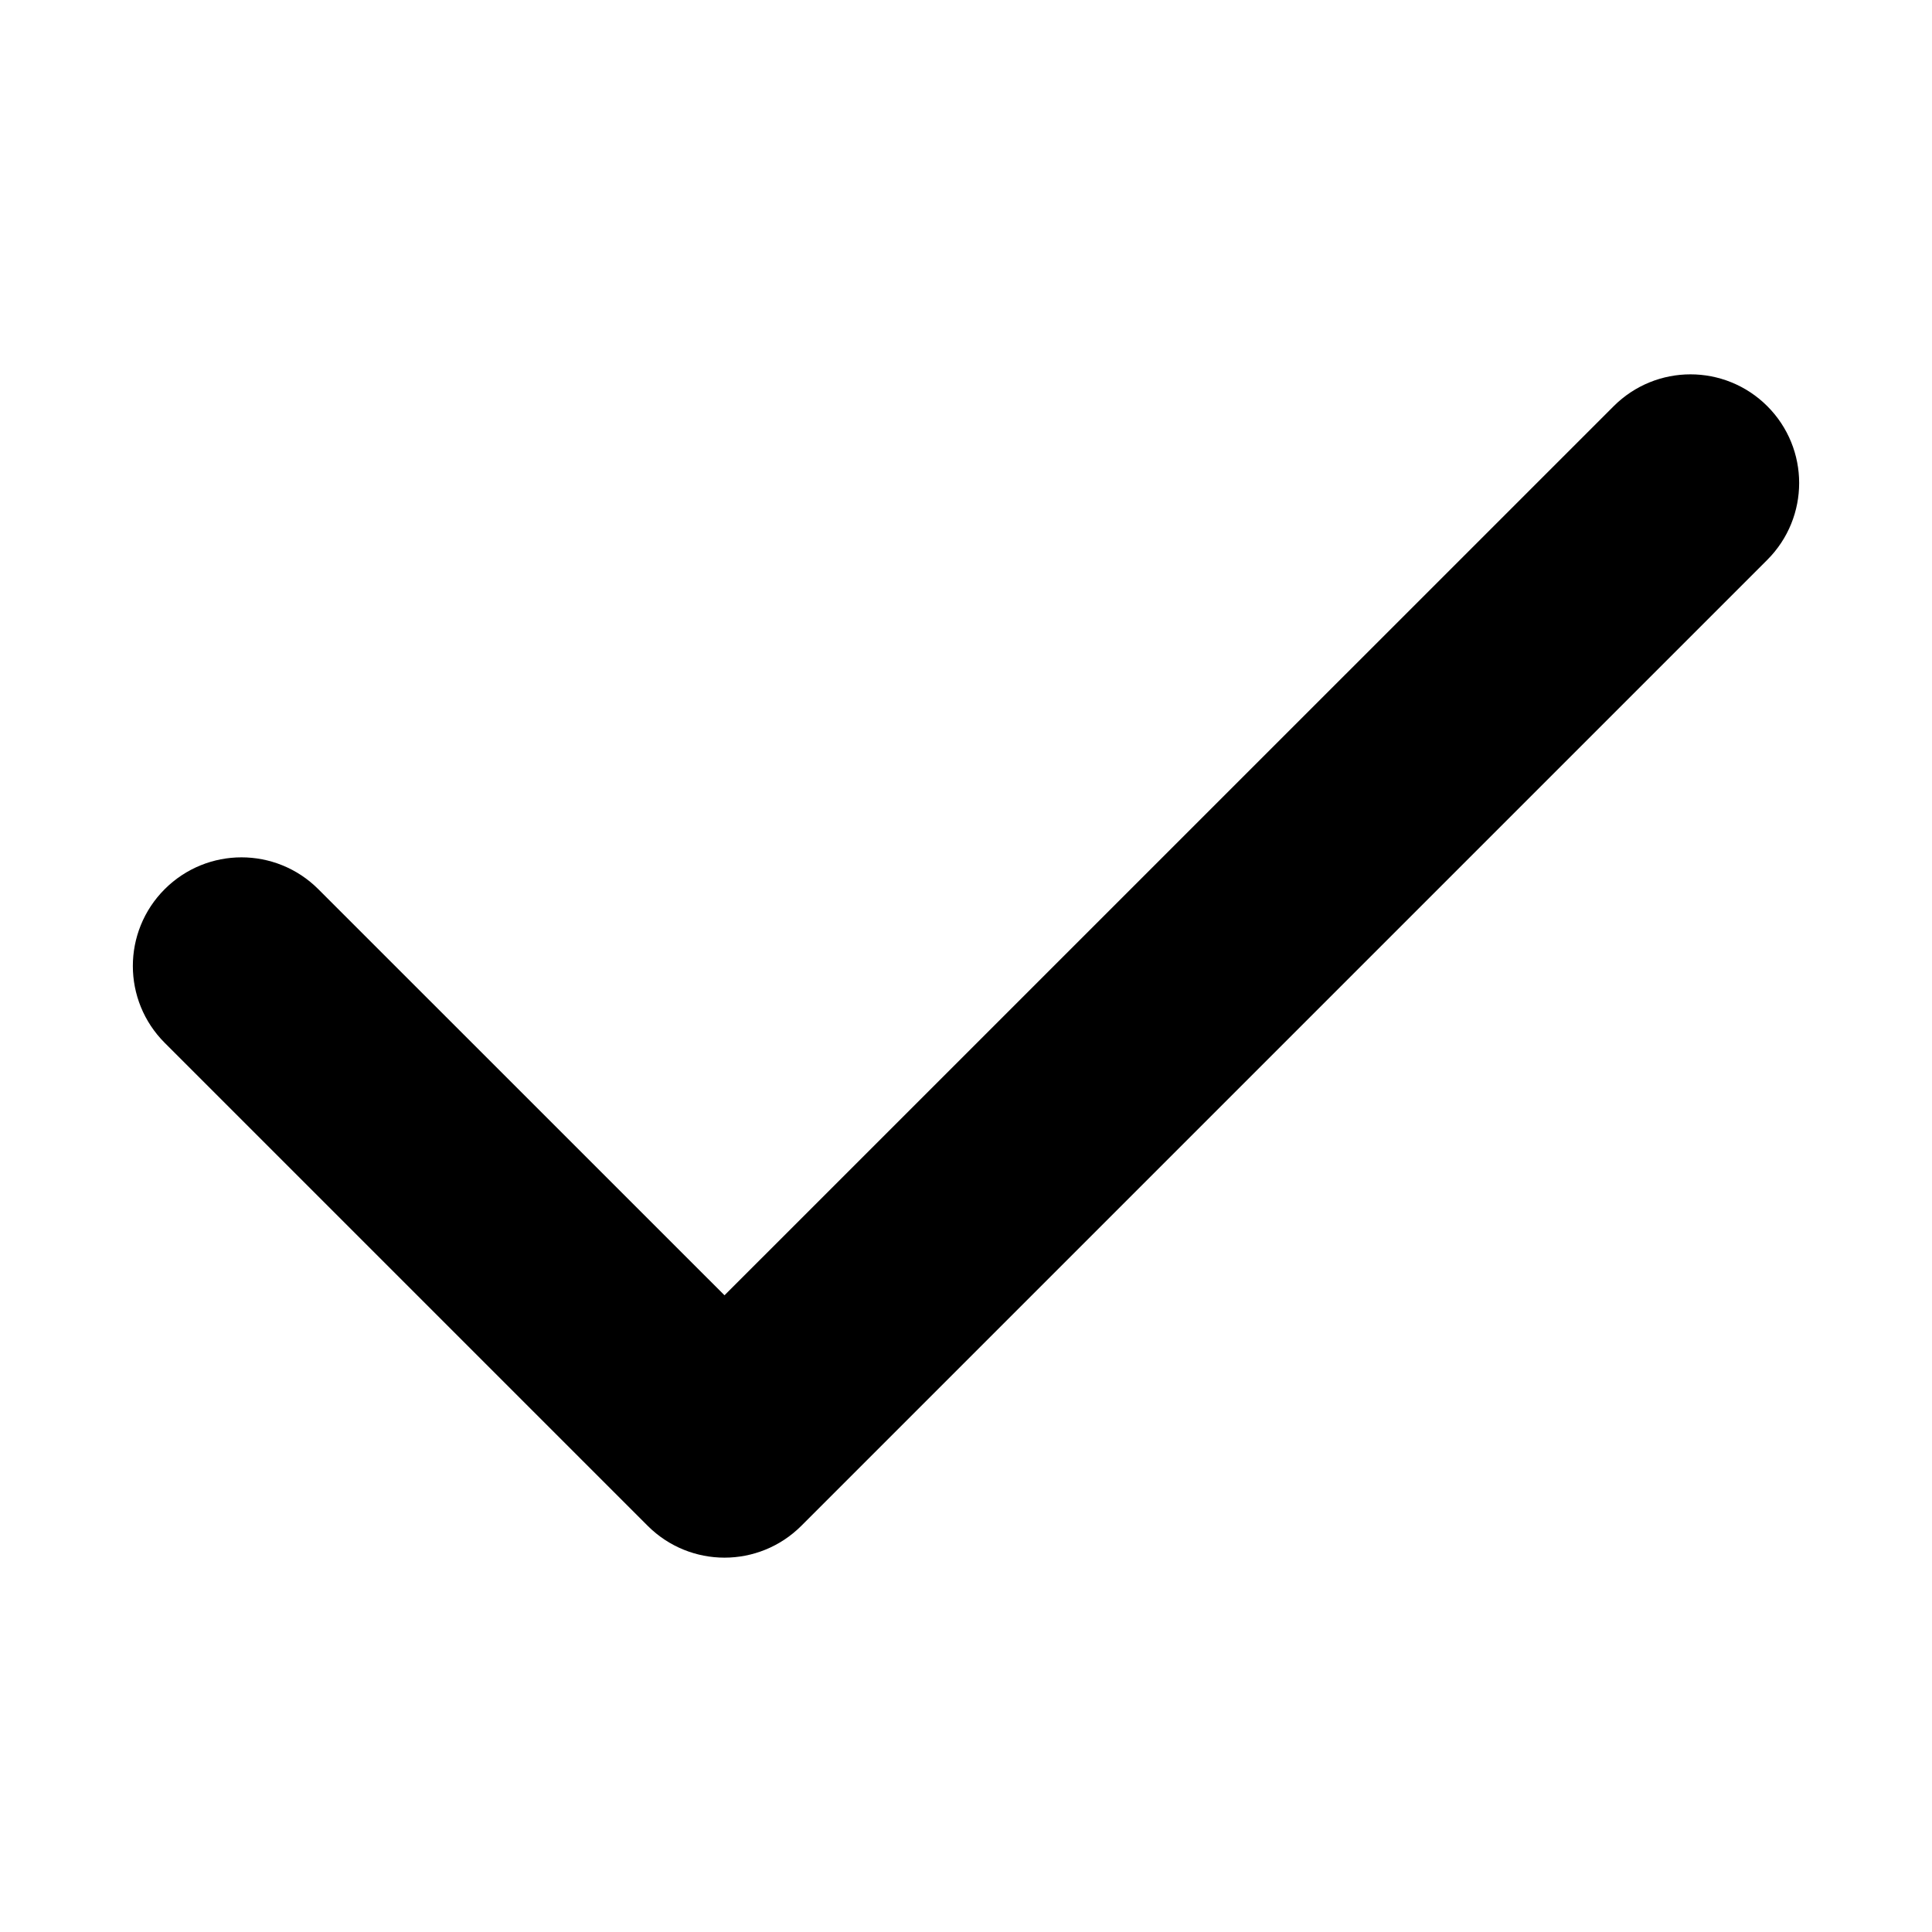
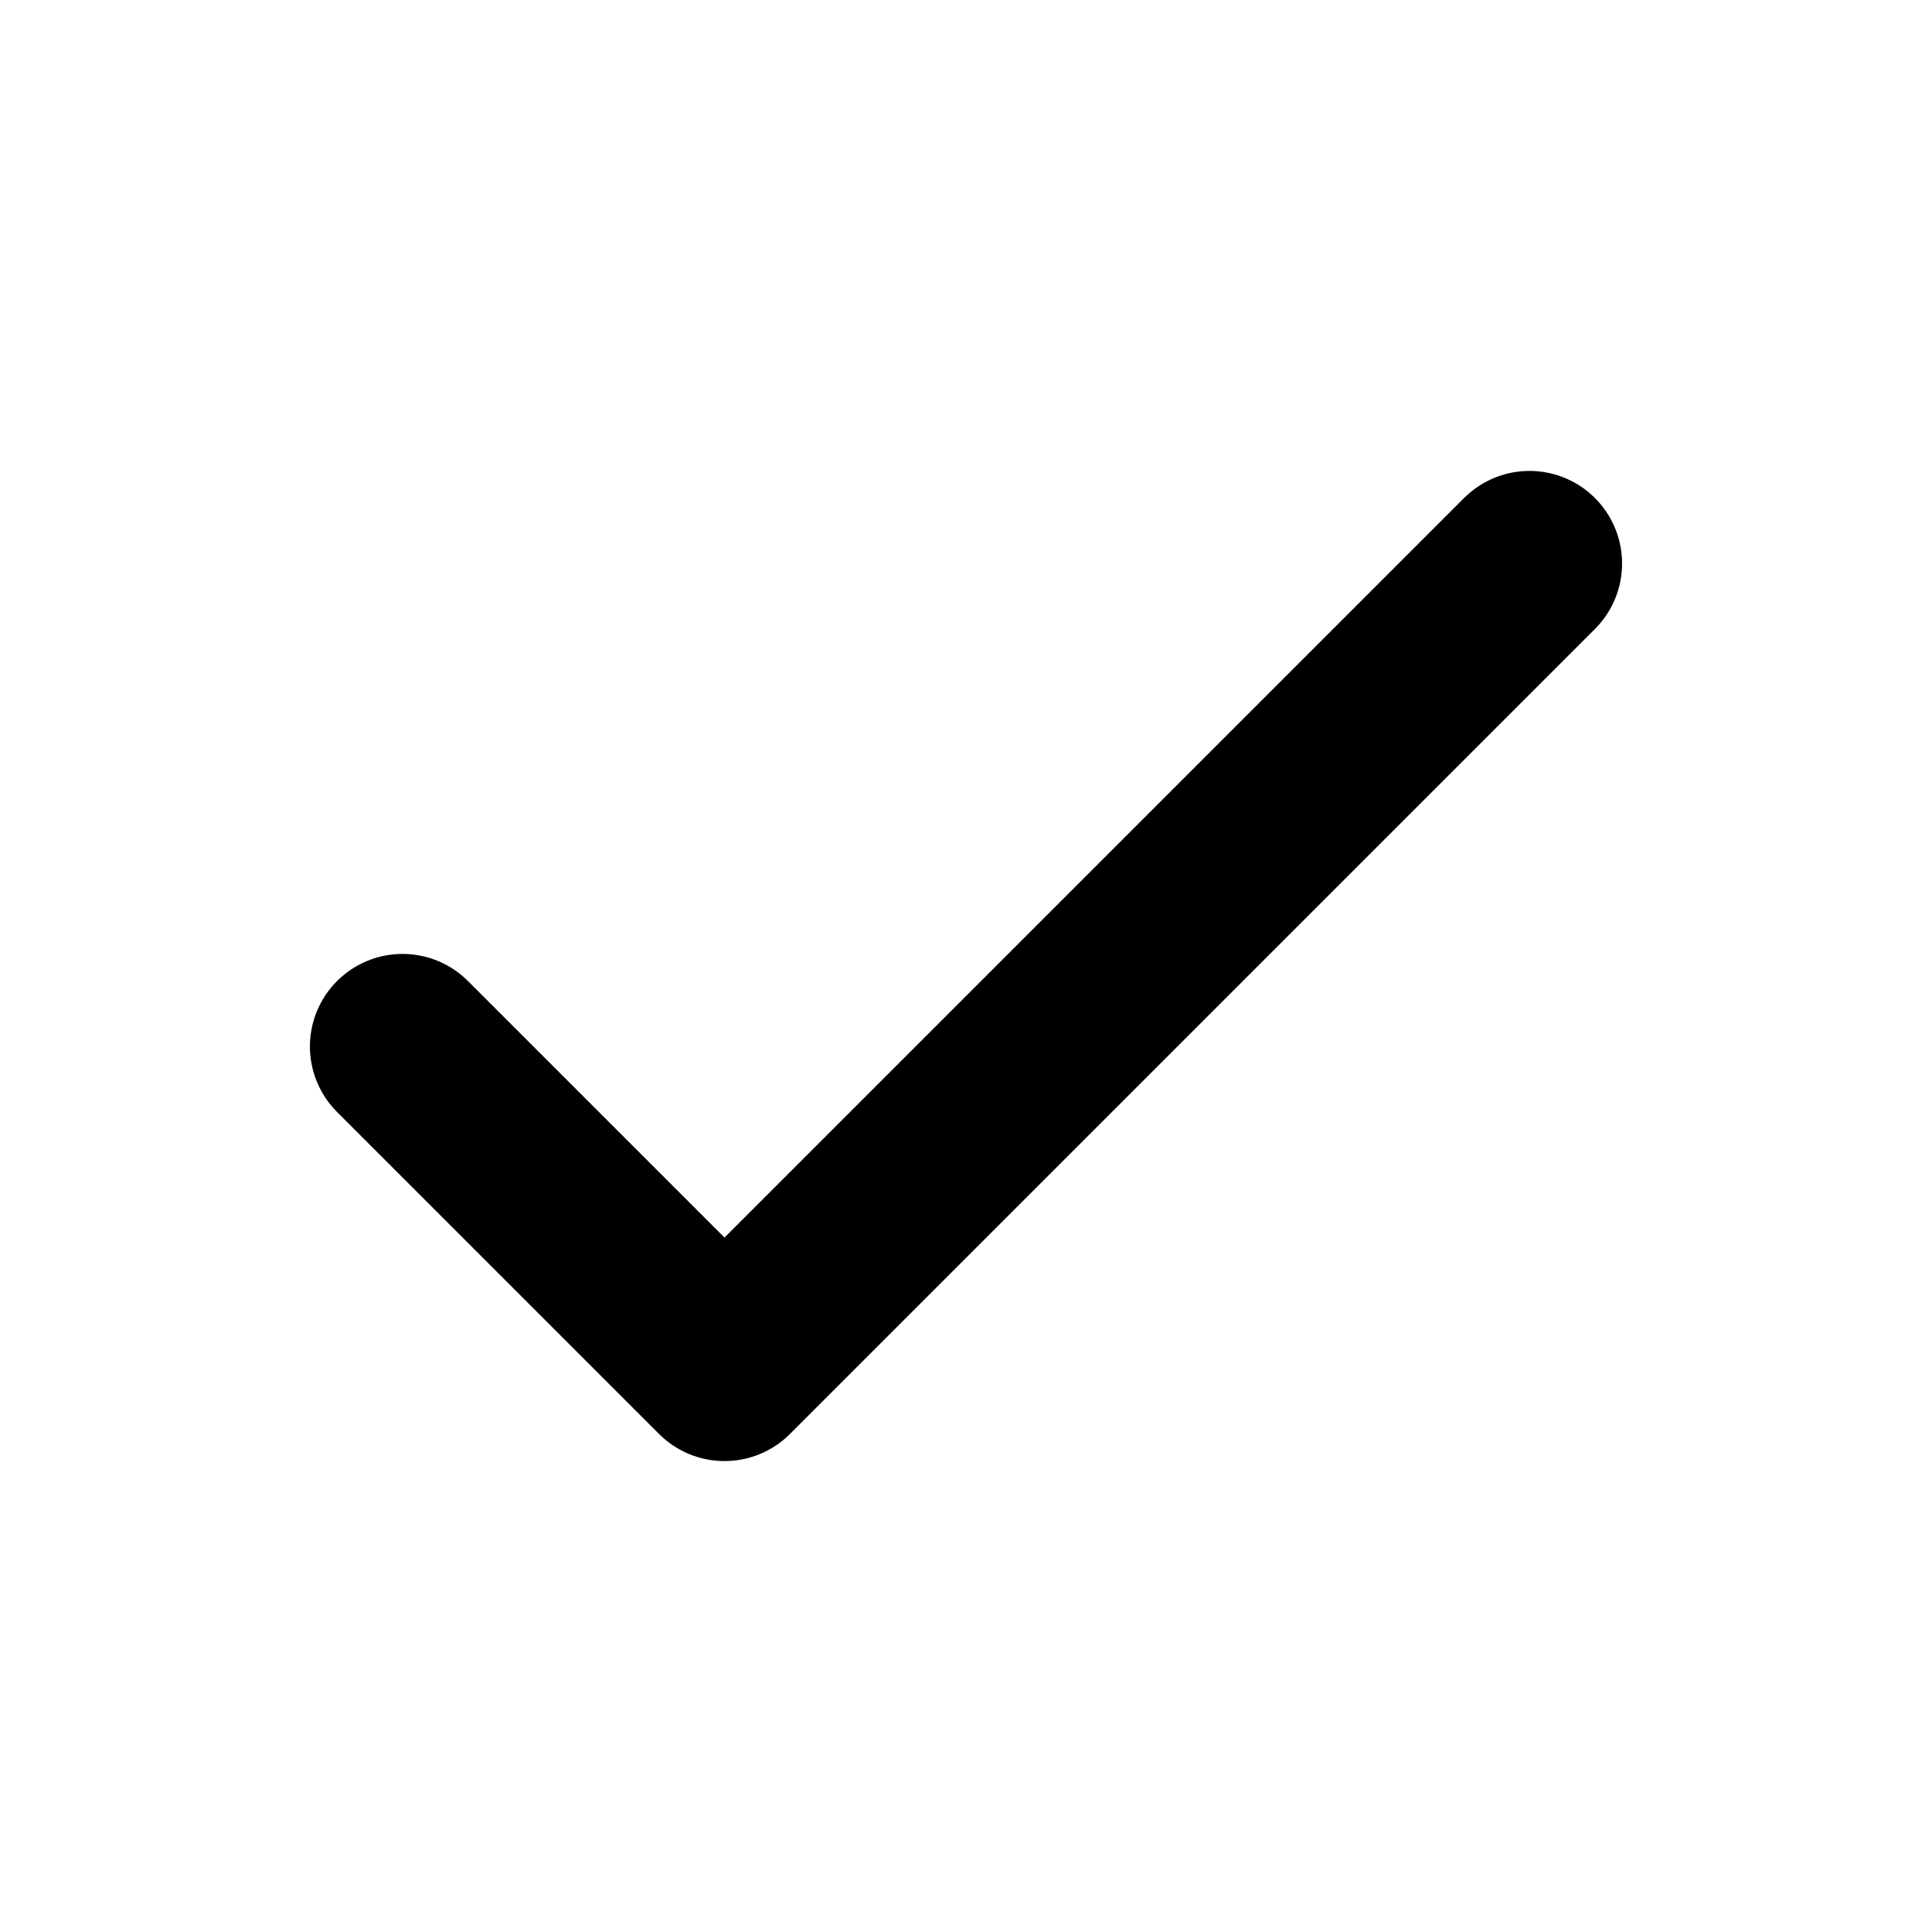
- <svg xmlns="http://www.w3.org/2000/svg" width="24" height="24" viewBox="0 0 24 24" fill="none">
-   <g stroke="#000000" stroke-width="1.2" stroke-linejoin="round" stroke-linecap="round">
-     <path d="M21.53 5.47C21.823 5.763 21.823 6.237 21.53 6.53L9.53 18.53C9.237 18.823 8.763 18.823 8.47 18.53L2.47 12.53C2.177 12.237 2.177 11.763 2.47 11.47C2.763 11.177 3.237 11.177 3.53 11.47L9 16.939L20.47 5.47C20.763 5.177 21.237 5.177 21.53 5.47Z" fill="#000000" />
-   </g>
+ <svg xmlns="http://www.w3.org/2000/svg" width="24" height="24" stroke-width="2.3" viewBox="0 0 24 24" fill="none">
+   <path d="M5 13L9 17L19 7" stroke="#000000" stroke-linecap="round" stroke-linejoin="round" />
</svg>
